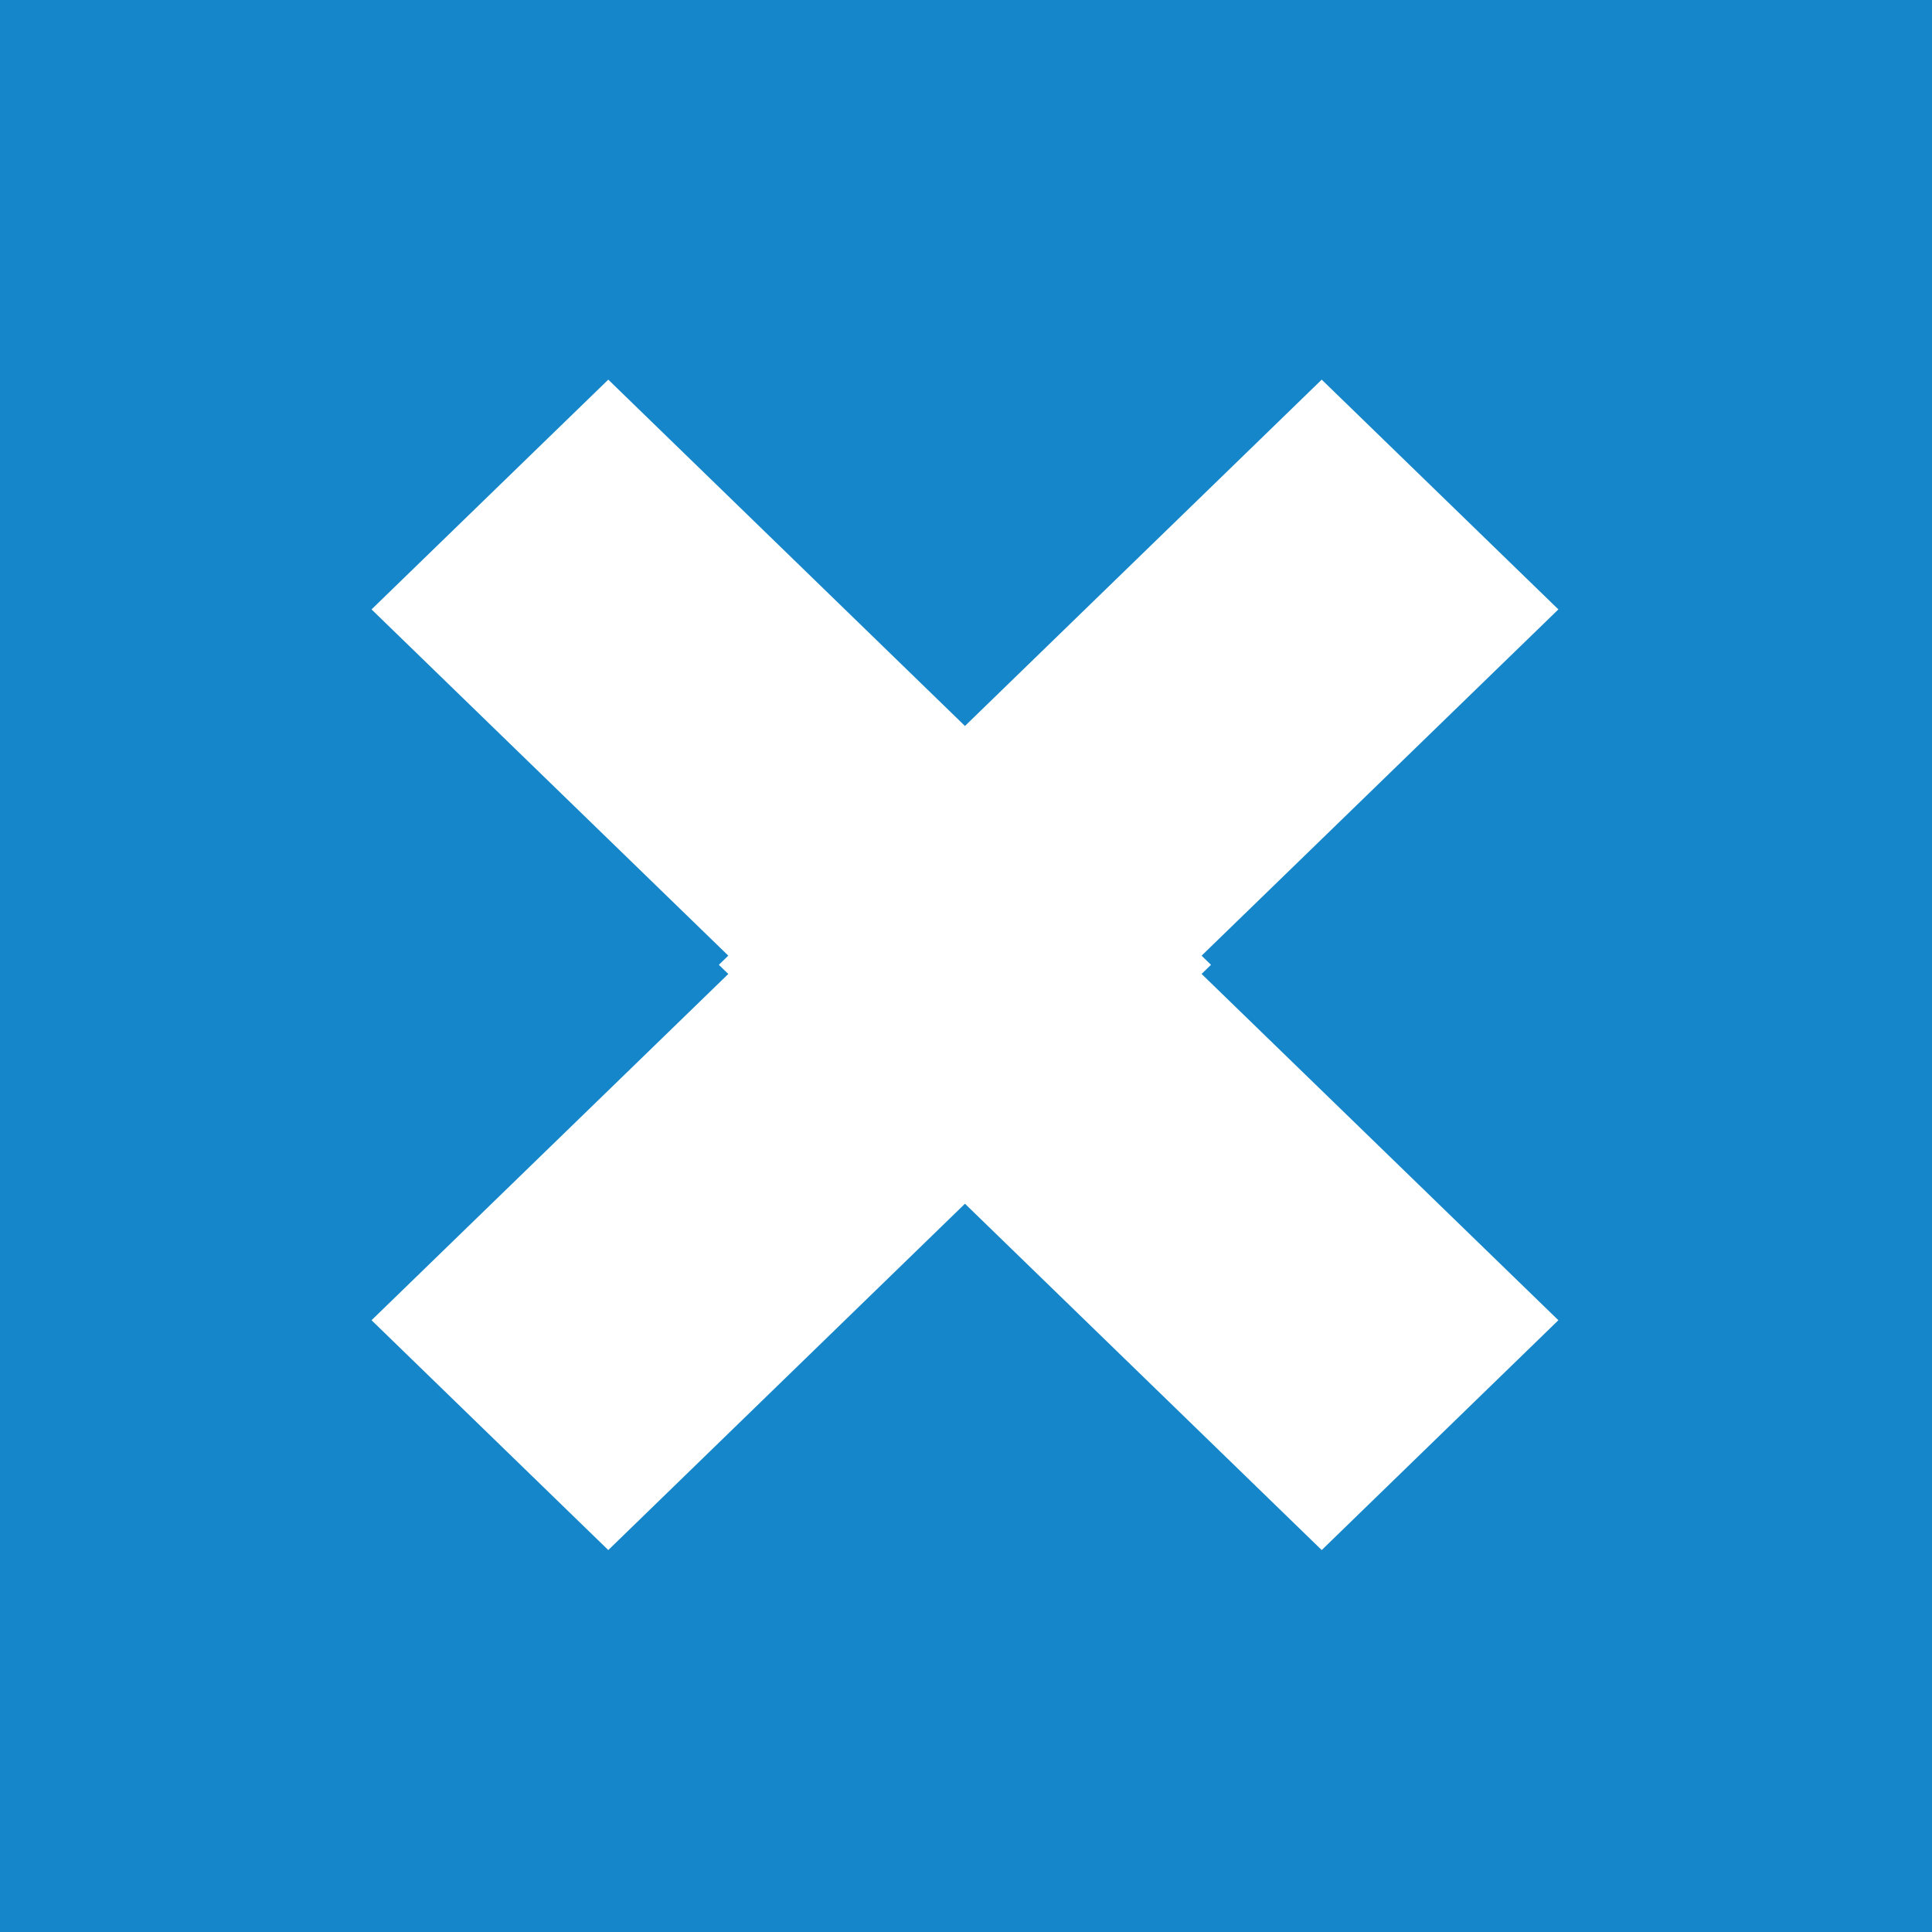
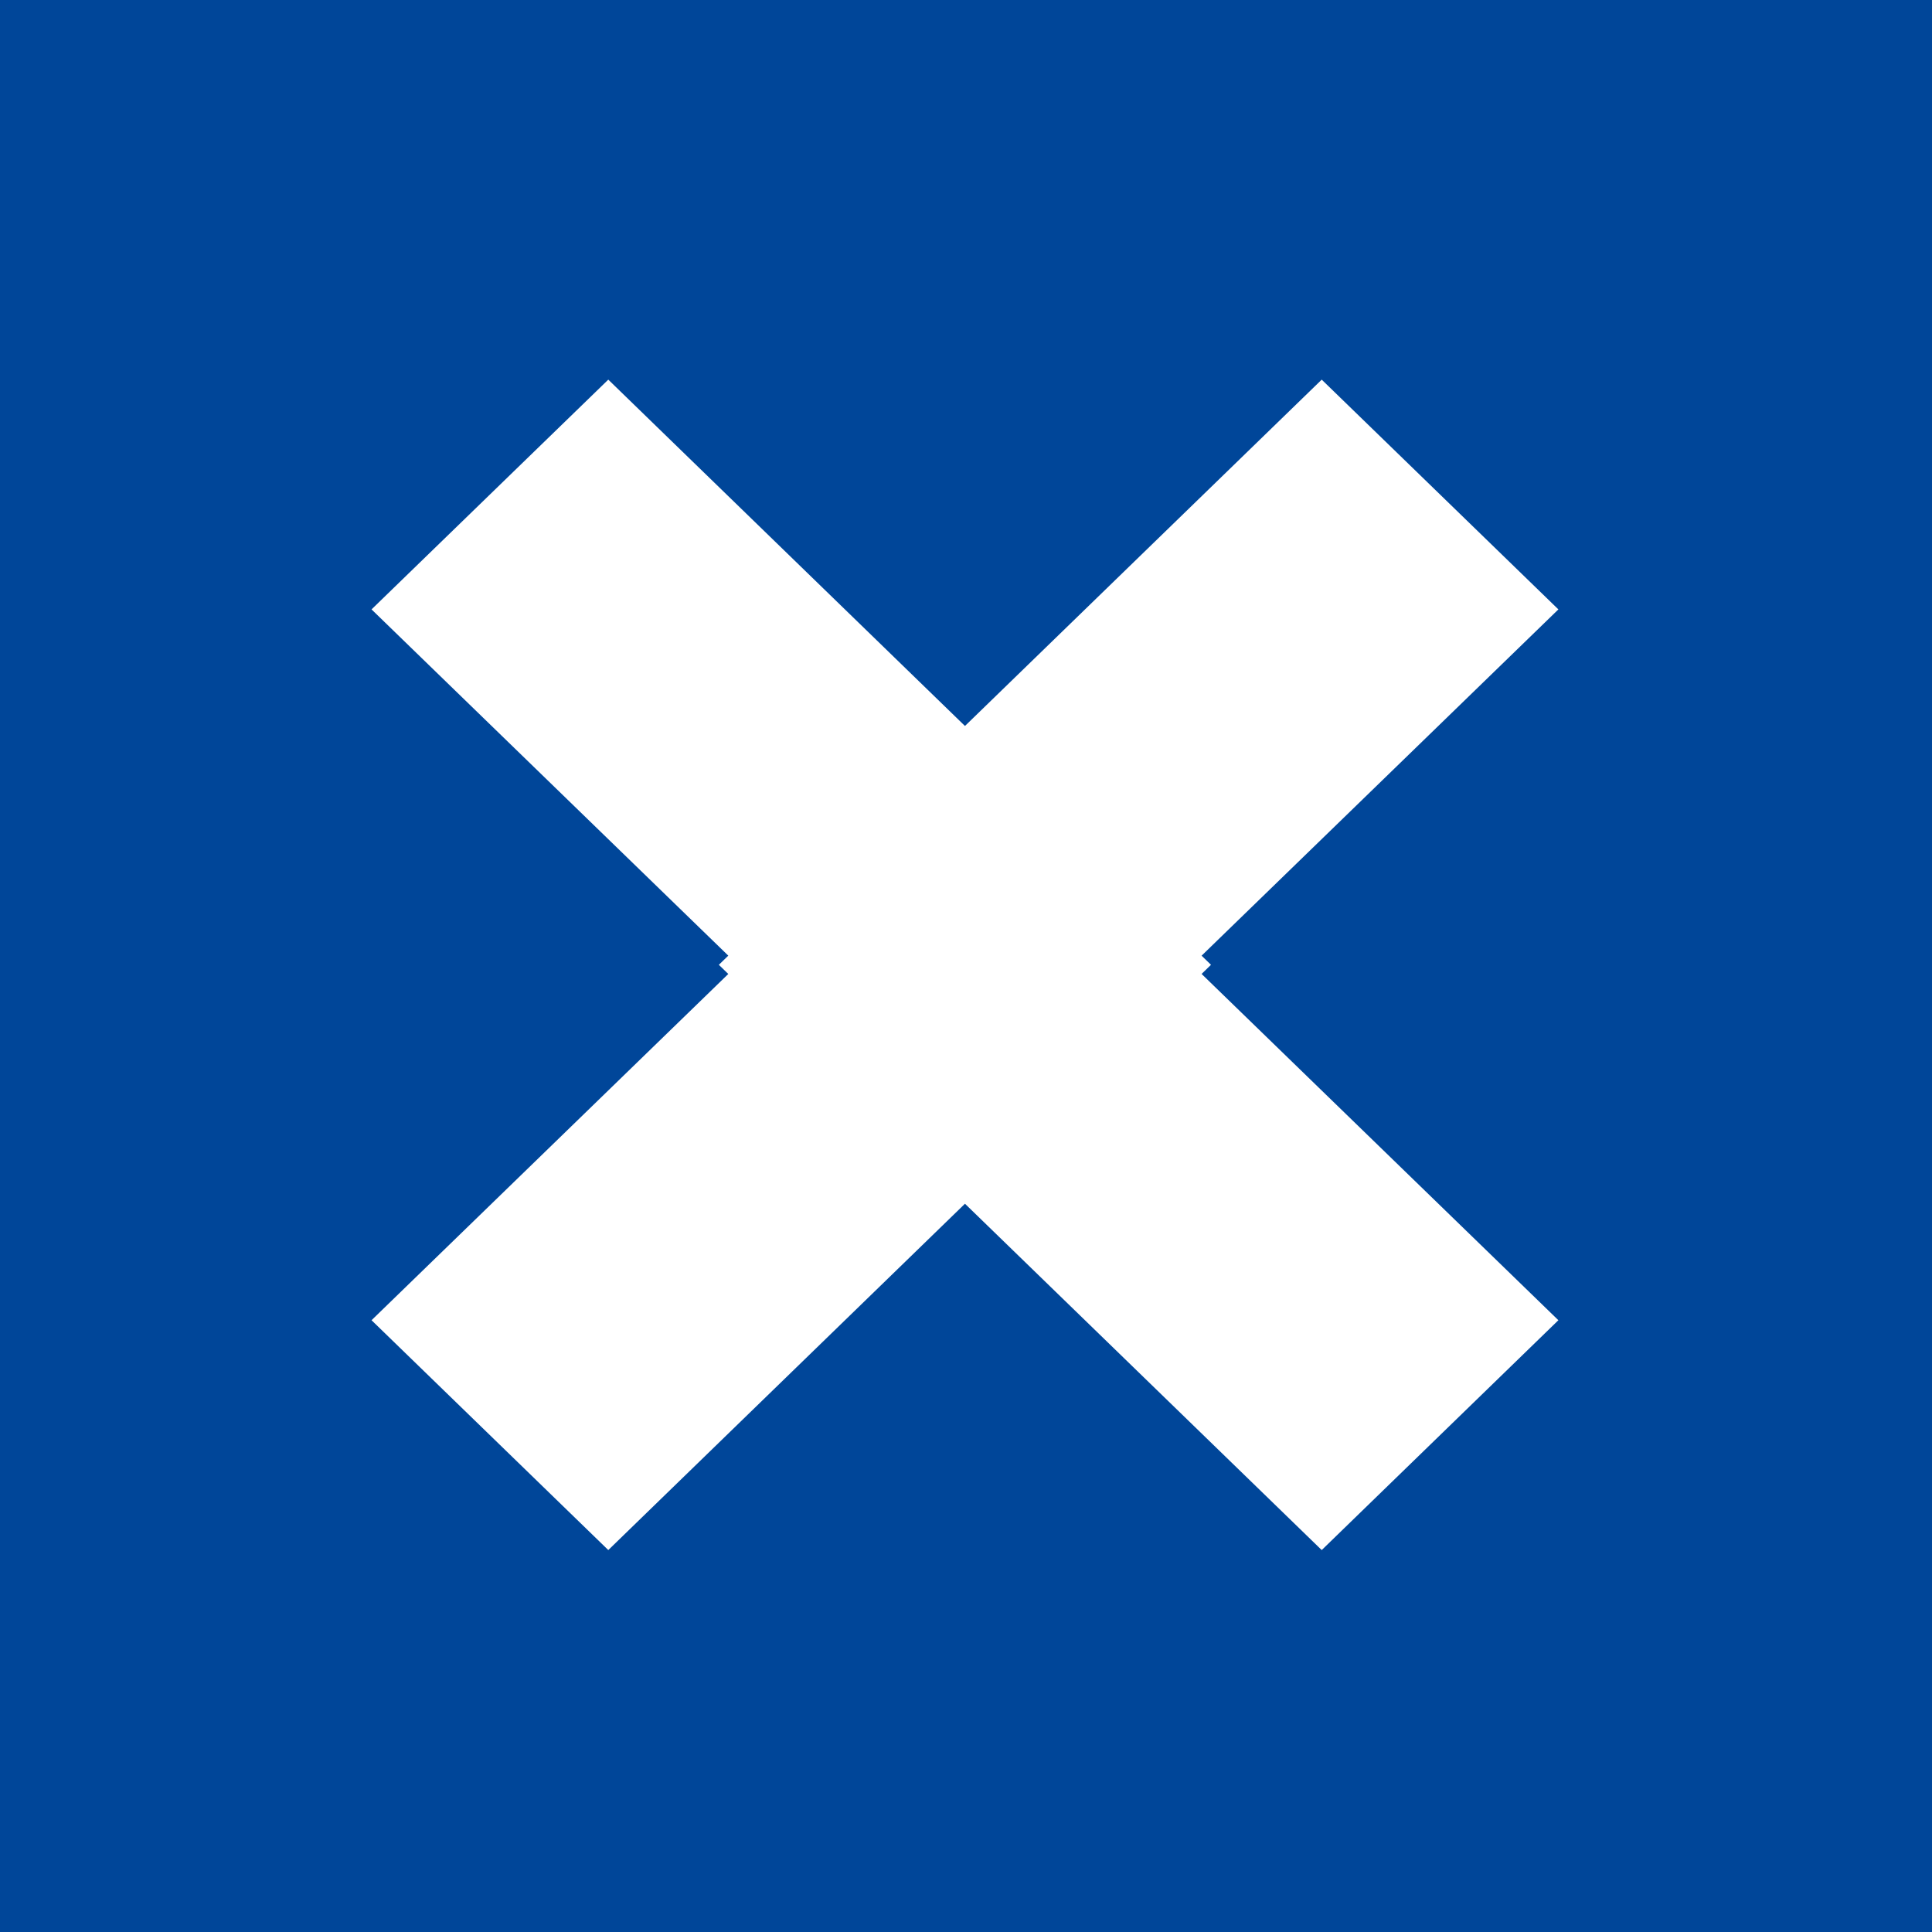
<svg xmlns="http://www.w3.org/2000/svg" width="26px" height="26px" viewBox="0 0 26 26" version="1.1">
  <defs />
  <g id="Styleguide" stroke="none" stroke-width="1" fill="none" fill-rule="evenodd">
    <g id="icoon-sluit-blauw">
-       <rect id="Rectangle-2" fill="#1586C9" x="0" y="0" width="26" height="26" />
+       <rect id="Rectangle-2" fill="#004699" x="0" y="0" width="26" height="26" />
      <polygon id="Fill-1" fill="#FFFFFF" points="8.186 5.109 5 8.201 9.928 12.984 5 17.767 8.186 20.86 13.114 16.075 16.297 12.984 13.114 9.894" />
      <polygon id="Fill-2" fill="#FFFFFF" points="17.787 5.109 12.858 9.894 9.674 12.984 12.858 16.075 17.787 20.86 20.972 17.767 16.044 12.984 20.972 8.201" />
    </g>
  </g>
</svg>
